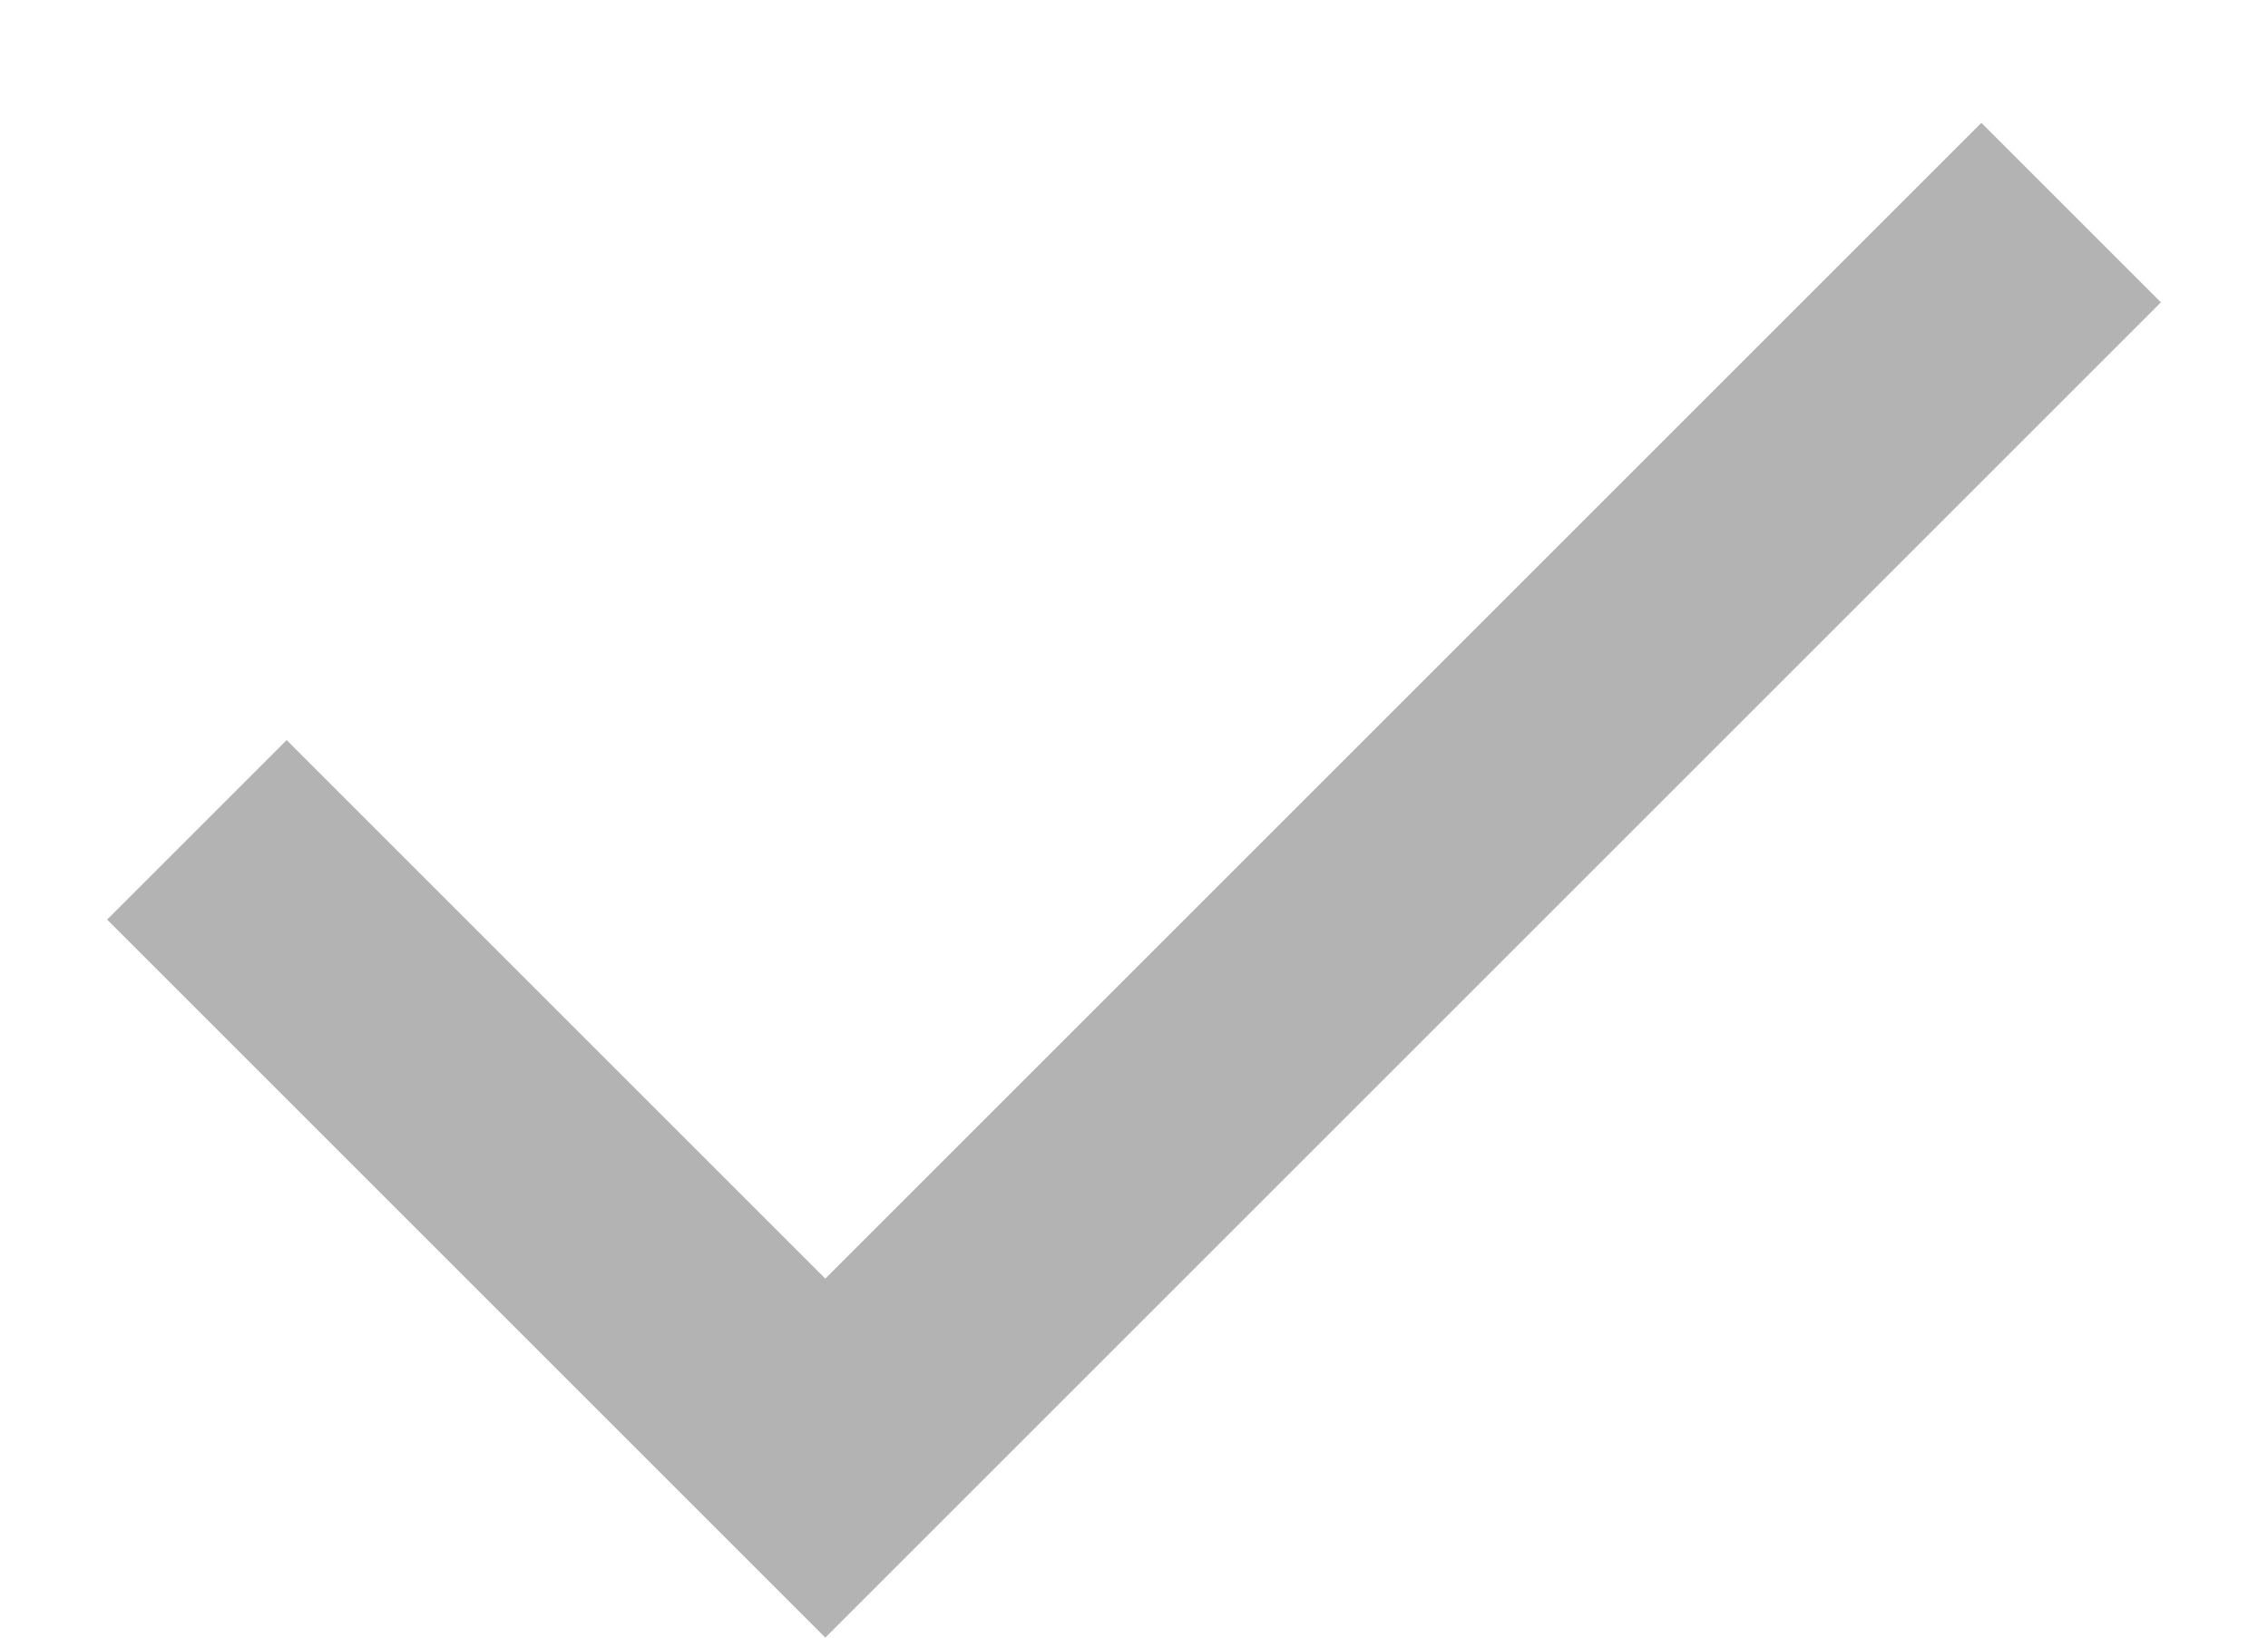
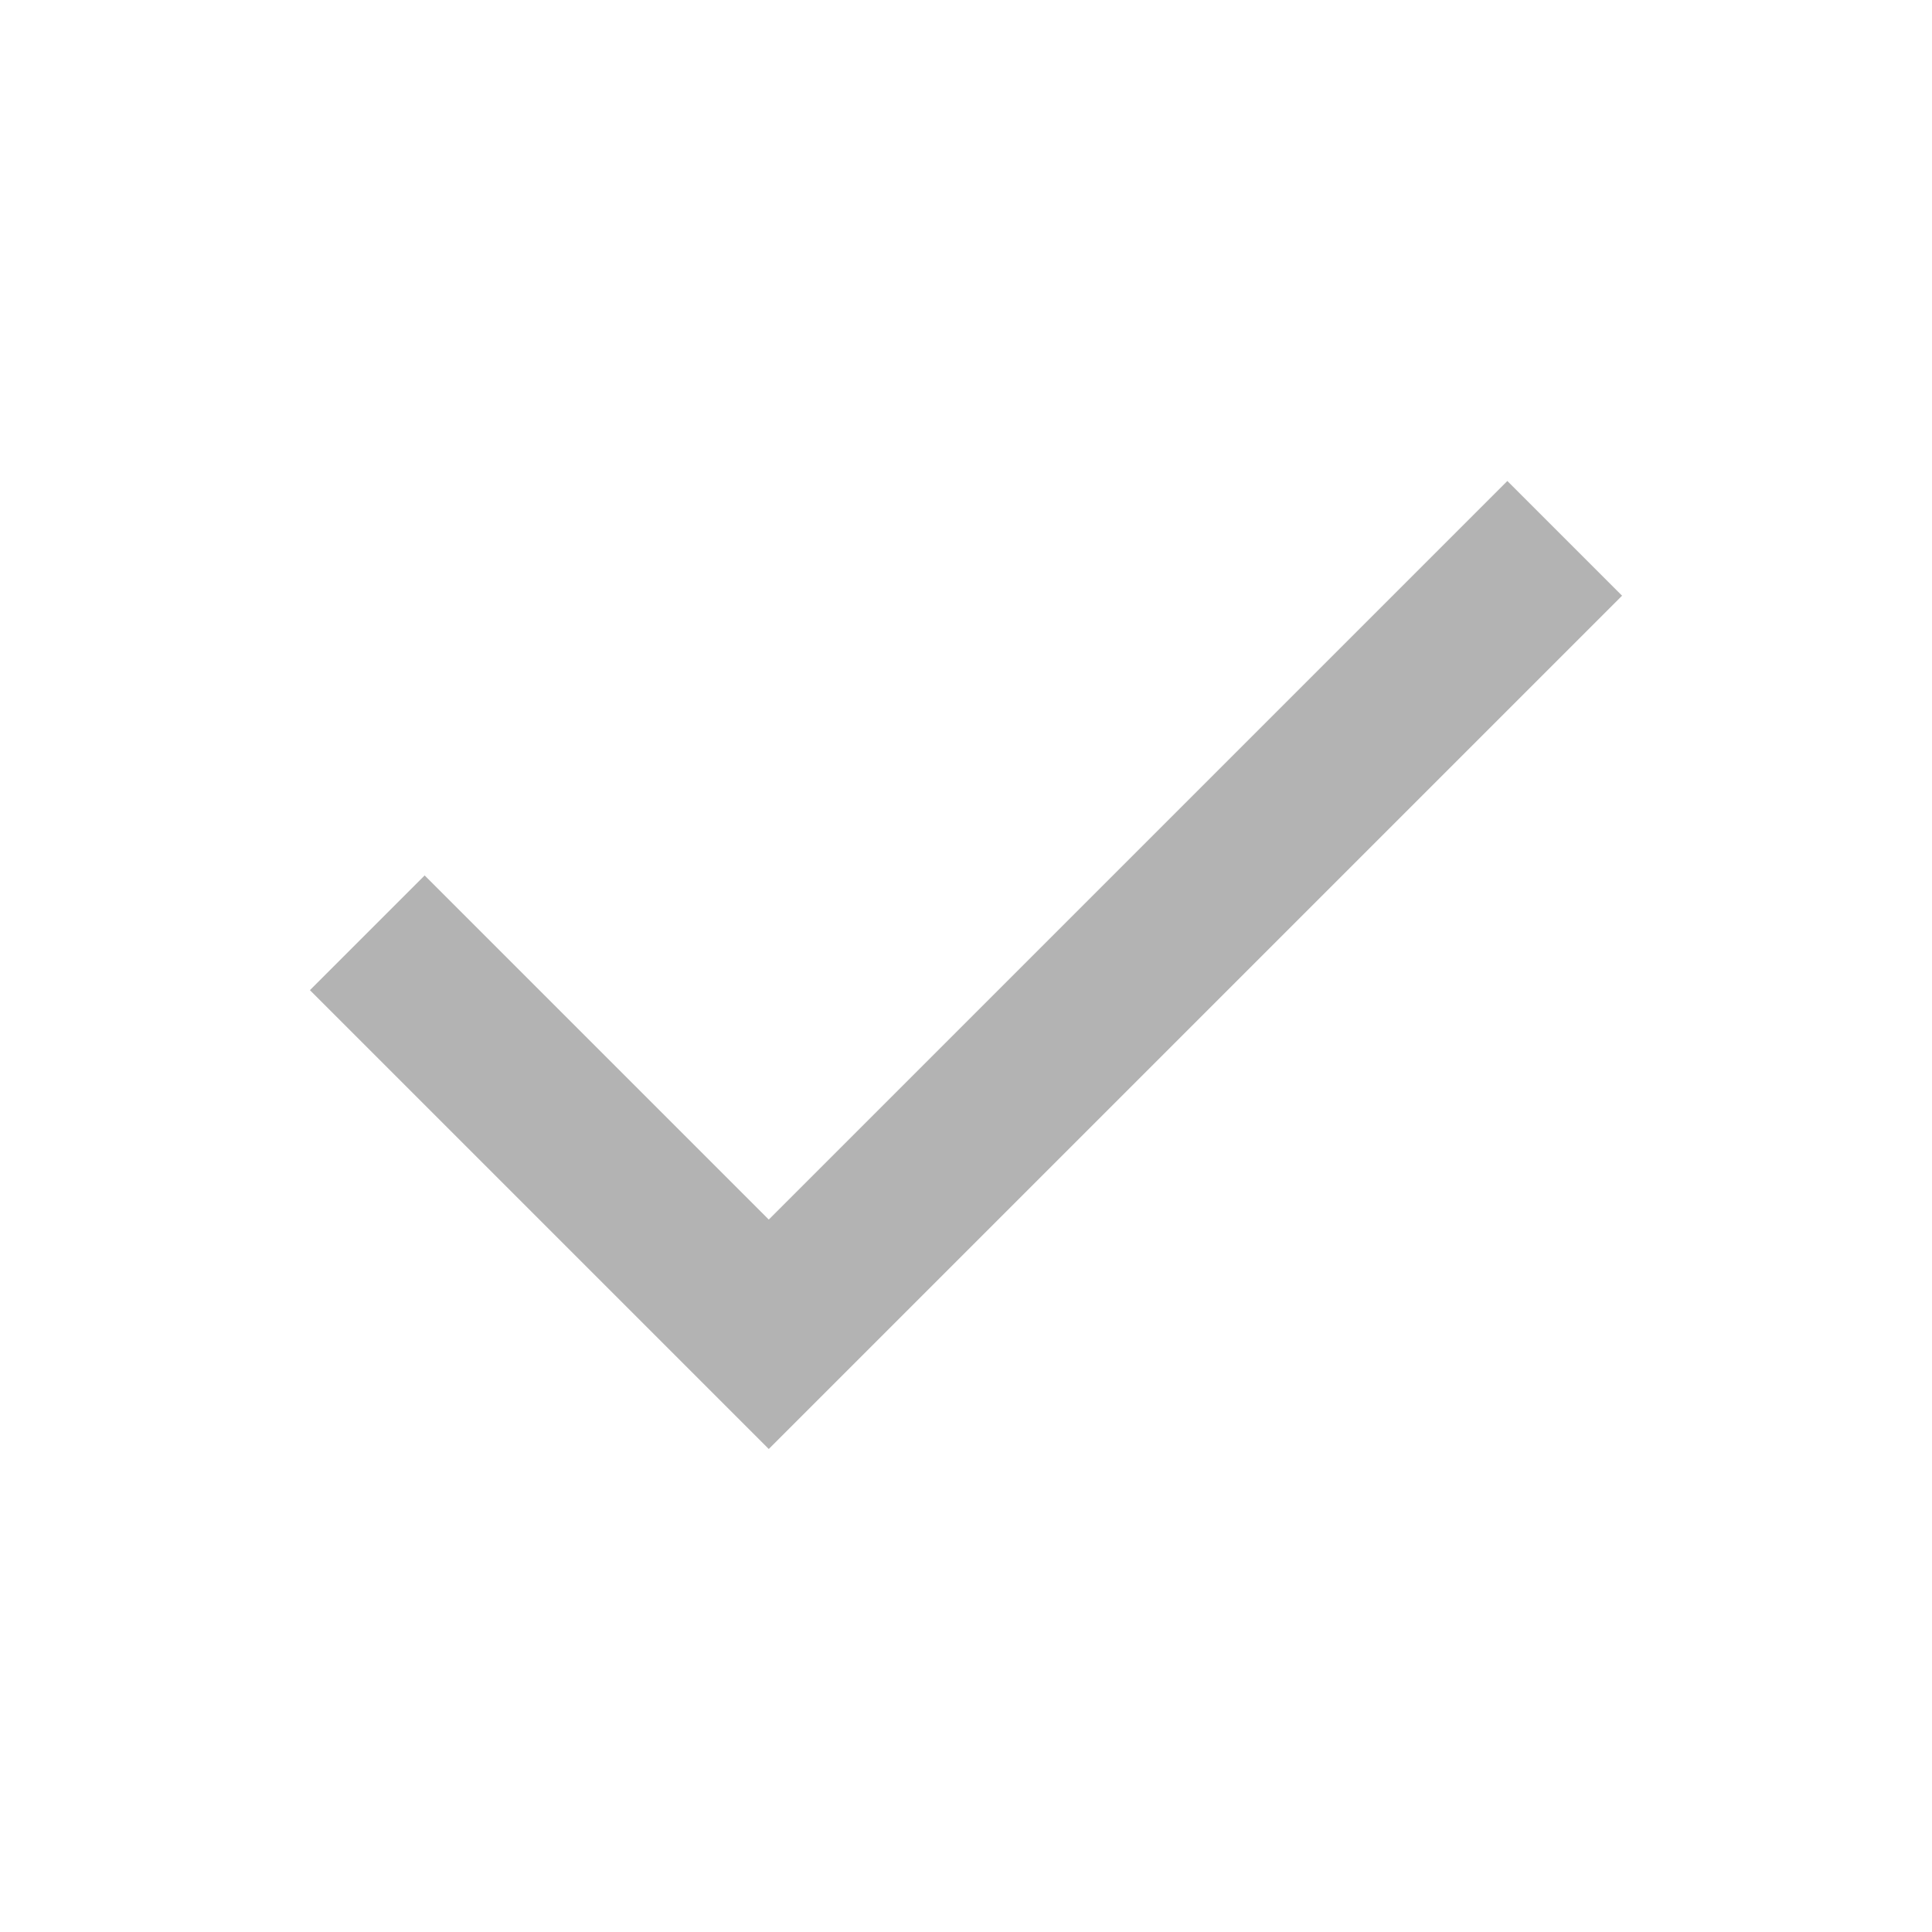
- <svg xmlns="http://www.w3.org/2000/svg" width="18" height="13" viewBox="0 0 18 13" fill="none">
-   <path d="M6.55 13L0.85 7.3L2.275 5.875L6.55 10.15L15.725 0.975L17.15 2.4L6.55 13Z" fill="#B3B3B3" />
+ <svg xmlns="http://www.w3.org/2000/svg" width="24" height="24" viewBox="0 0 24 24" fill="none">
+   <path d="M9.55 18L3.85 12.3L5.275 10.875L9.55 15.15L18.725 5.975L20.15 7.4L9.55 18Z" fill="#B3B3B3" />
</svg>
